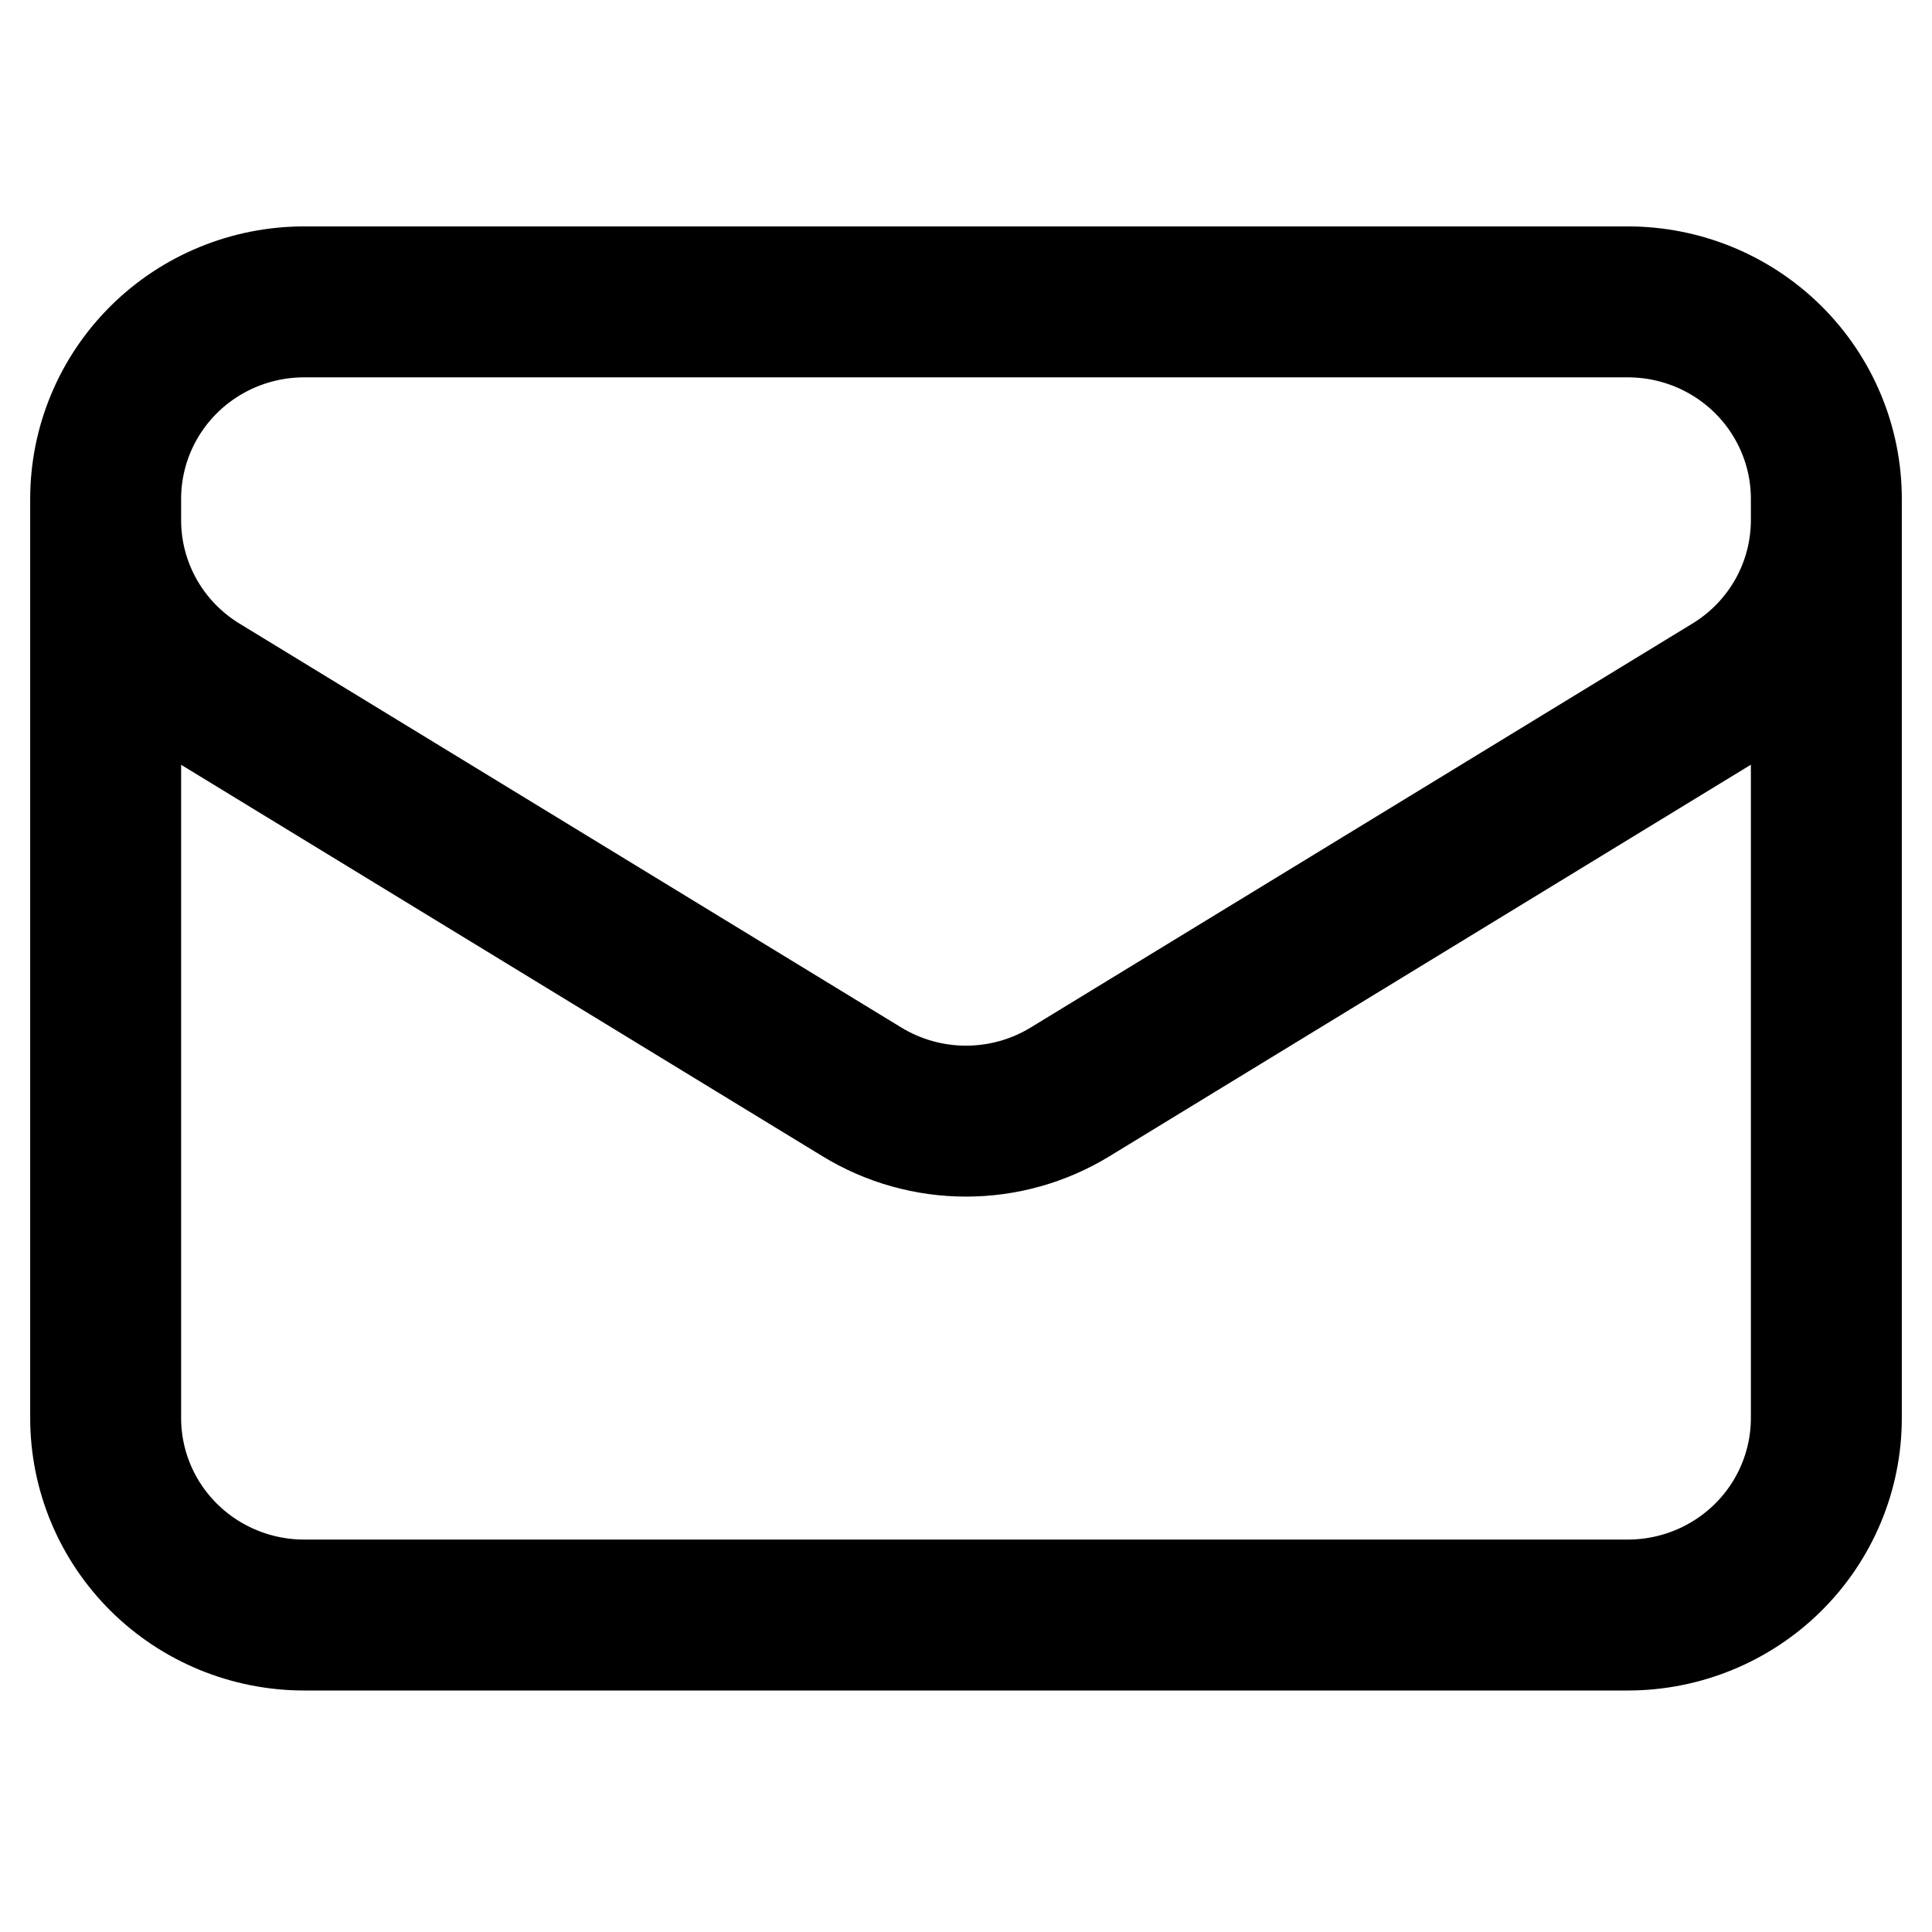
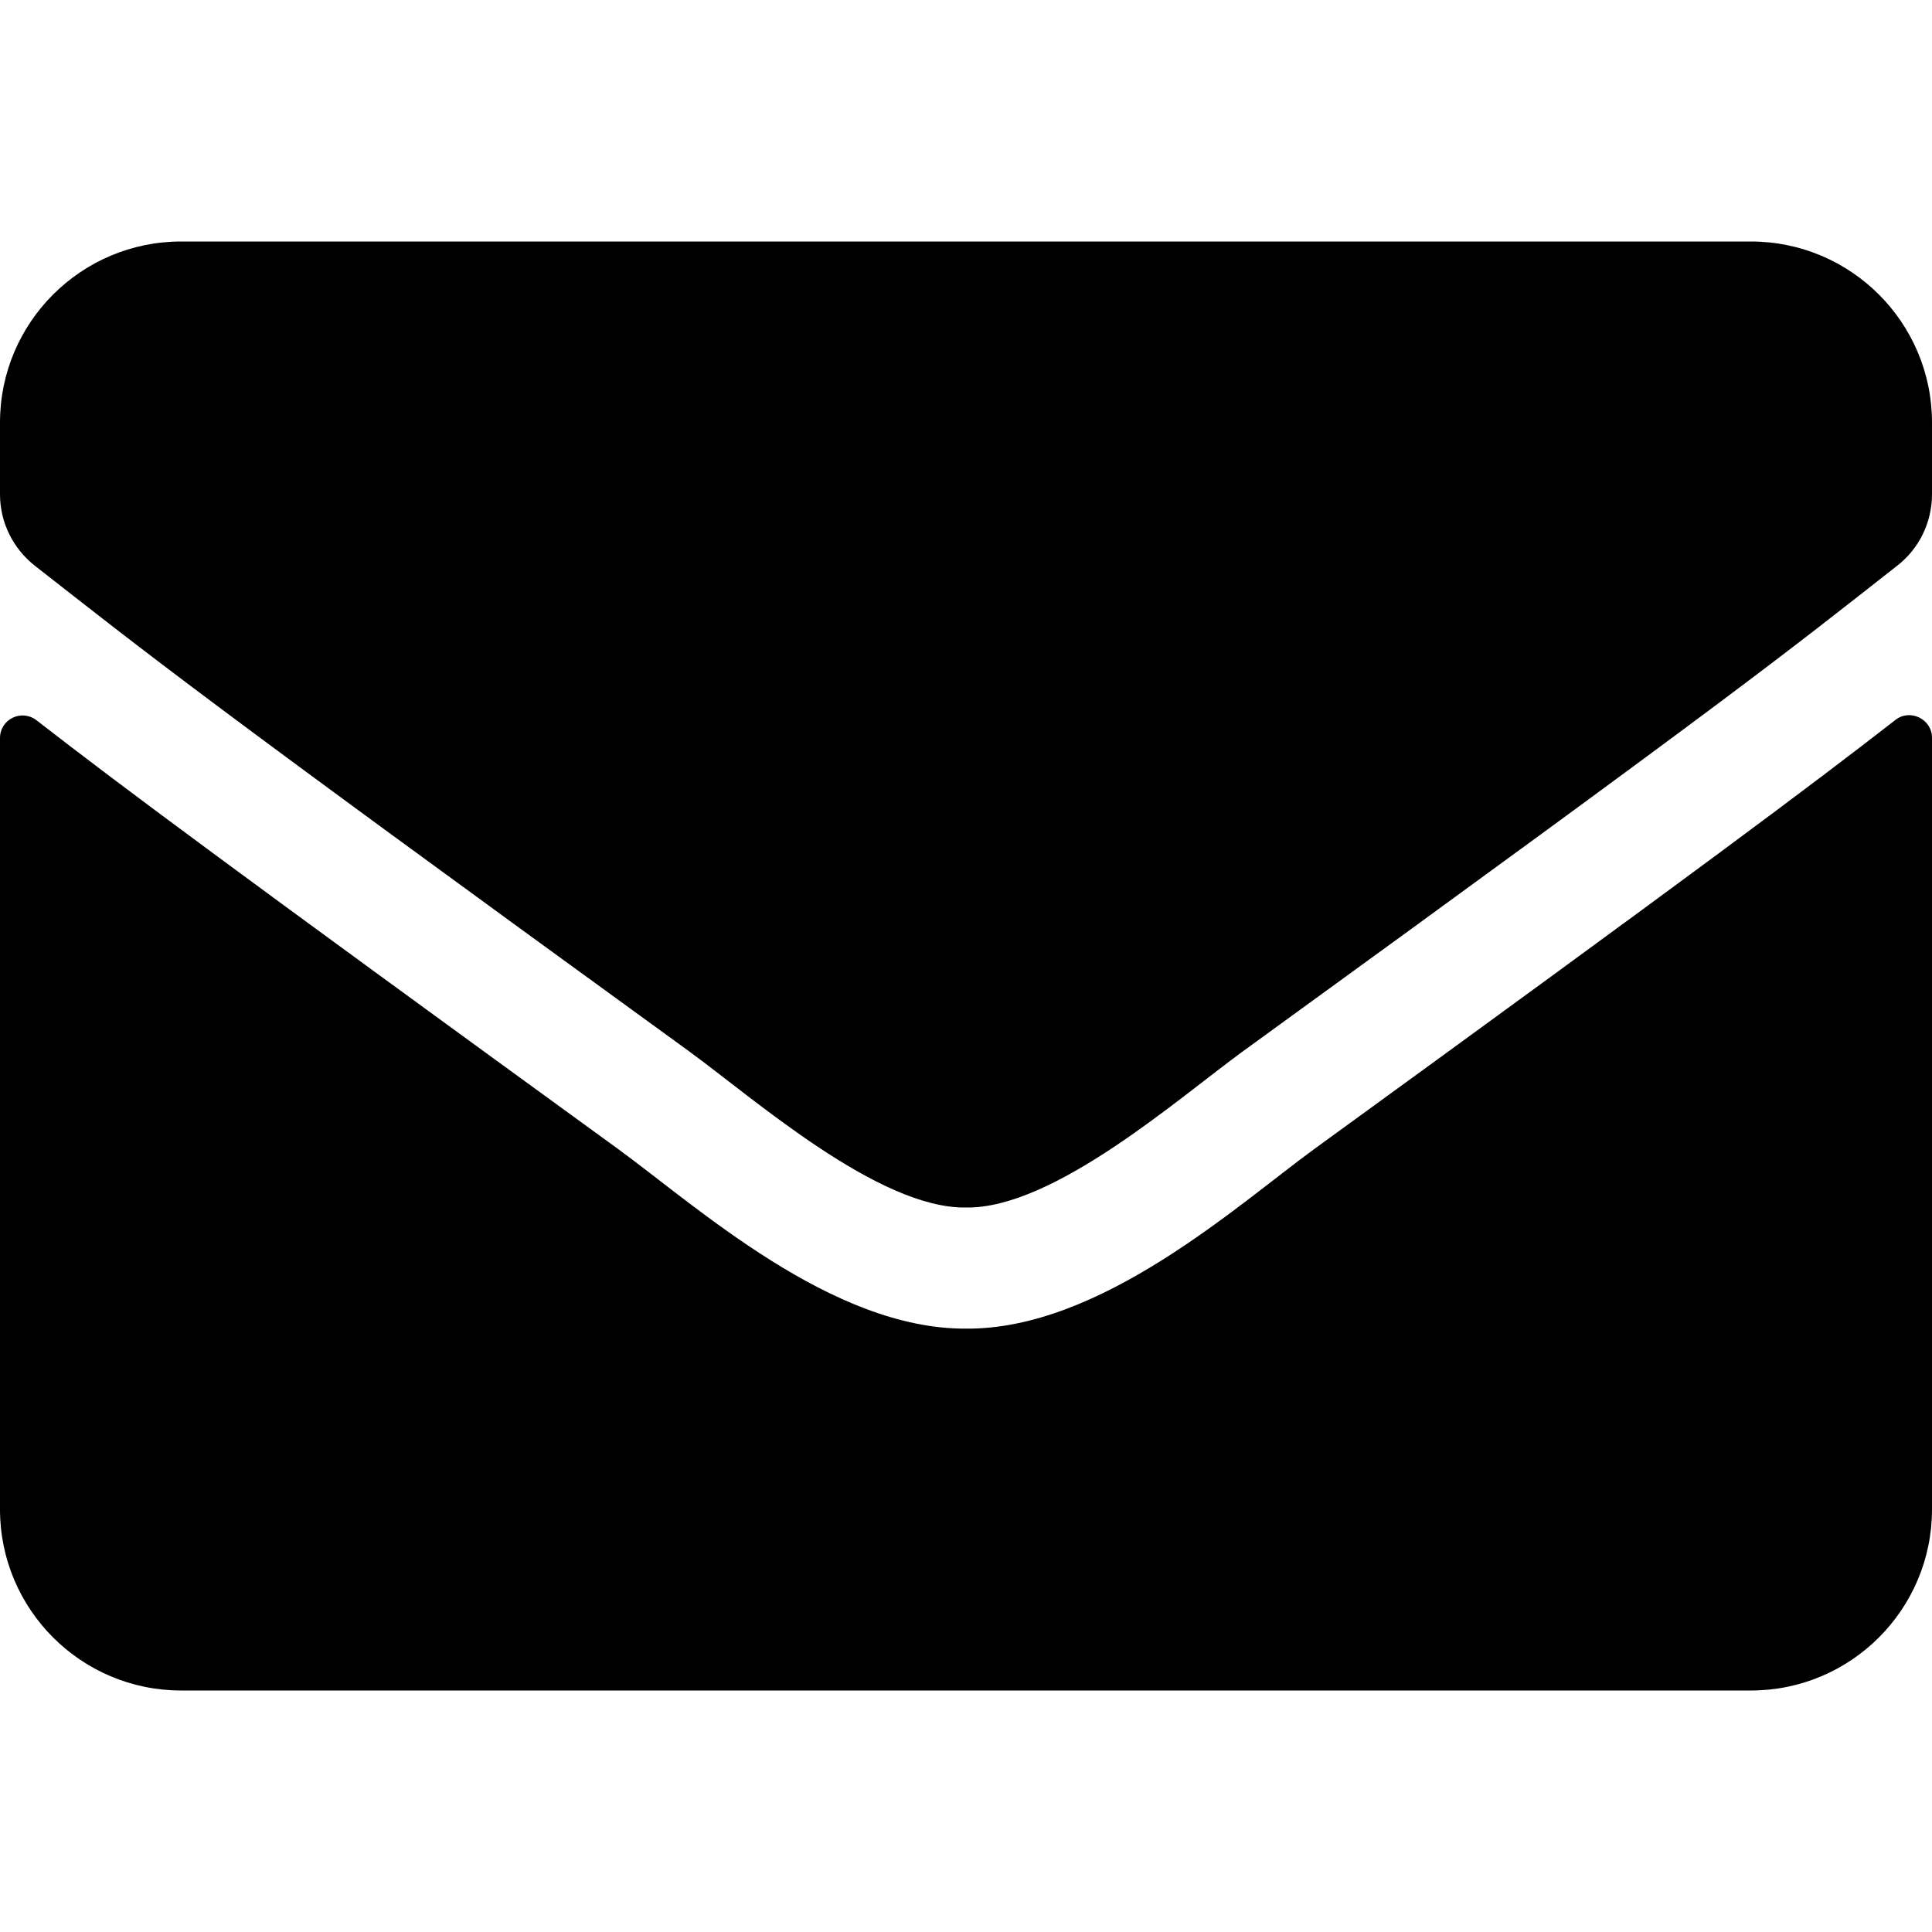
- <svg xmlns="http://www.w3.org/2000/svg" width="128" height="128" viewBox="0 0 128 128" fill="none">
-   <path d="M121 33.05V93.95C121 97.411 119.614 100.73 117.147 103.178C114.68 105.625 111.335 107 107.846 107H20.154C16.665 107 13.319 105.625 10.853 103.178C8.386 100.73 7 97.411 7 93.95V33.05M121 33.05C121 29.589 119.614 26.27 117.147 23.822C114.68 21.375 111.335 20 107.846 20H20.154C16.665 20 13.319 21.375 10.853 23.822C8.386 26.27 7 29.589 7 33.05M121 33.05V34.459C121 36.687 120.426 38.879 119.331 40.824C118.236 42.769 116.657 44.404 114.745 45.572L70.898 72.339C68.824 73.607 66.436 74.278 64 74.278C61.564 74.278 59.176 73.607 57.102 72.339L13.255 45.578C11.343 44.41 9.764 42.775 8.669 40.83C7.574 38.884 7 36.693 7 34.465V33.05" stroke="black" stroke-width="10" stroke-linecap="round" stroke-linejoin="round" />
+ <svg xmlns="http://www.w3.org/2000/svg" stroke="currentColor" fill="currentColor" stroke-width="0" viewBox="0 0 512 512" height="1em" width="1em" class="h-6 w-6" aria-hidden="true">
+   <path d="M502.3 190.8c3.9-3.1 9.7-.2 9.7 4.7V400c0 26.5-21.5 48-48 48H48c-26.5 0-48-21.5-48-48V195.6c0-5 5.7-7.8 9.7-4.7 22.4 17.4 52.1 39.5 154.1 113.6 21.1 15.4 56.7 47.8 92.2 47.6 35.7.3 72-32.8 92.3-47.6 102-74.1 131.6-96.3 154-113.7zM256 320c23.2.4 56.6-29.2 73.4-41.4 132.7-96.3 142.8-104.7 173.4-128.7 5.8-4.5 9.2-11.5 9.2-18.9v-19c0-26.5-21.5-48-48-48H48C21.5 64 0 85.5 0 112v19c0 7.4 3.4 14.3 9.2 18.9 30.6 23.9 40.7 32.4 173.4 128.7 16.8 12.2 50.2 41.8 73.4 41.4z" />
</svg>
